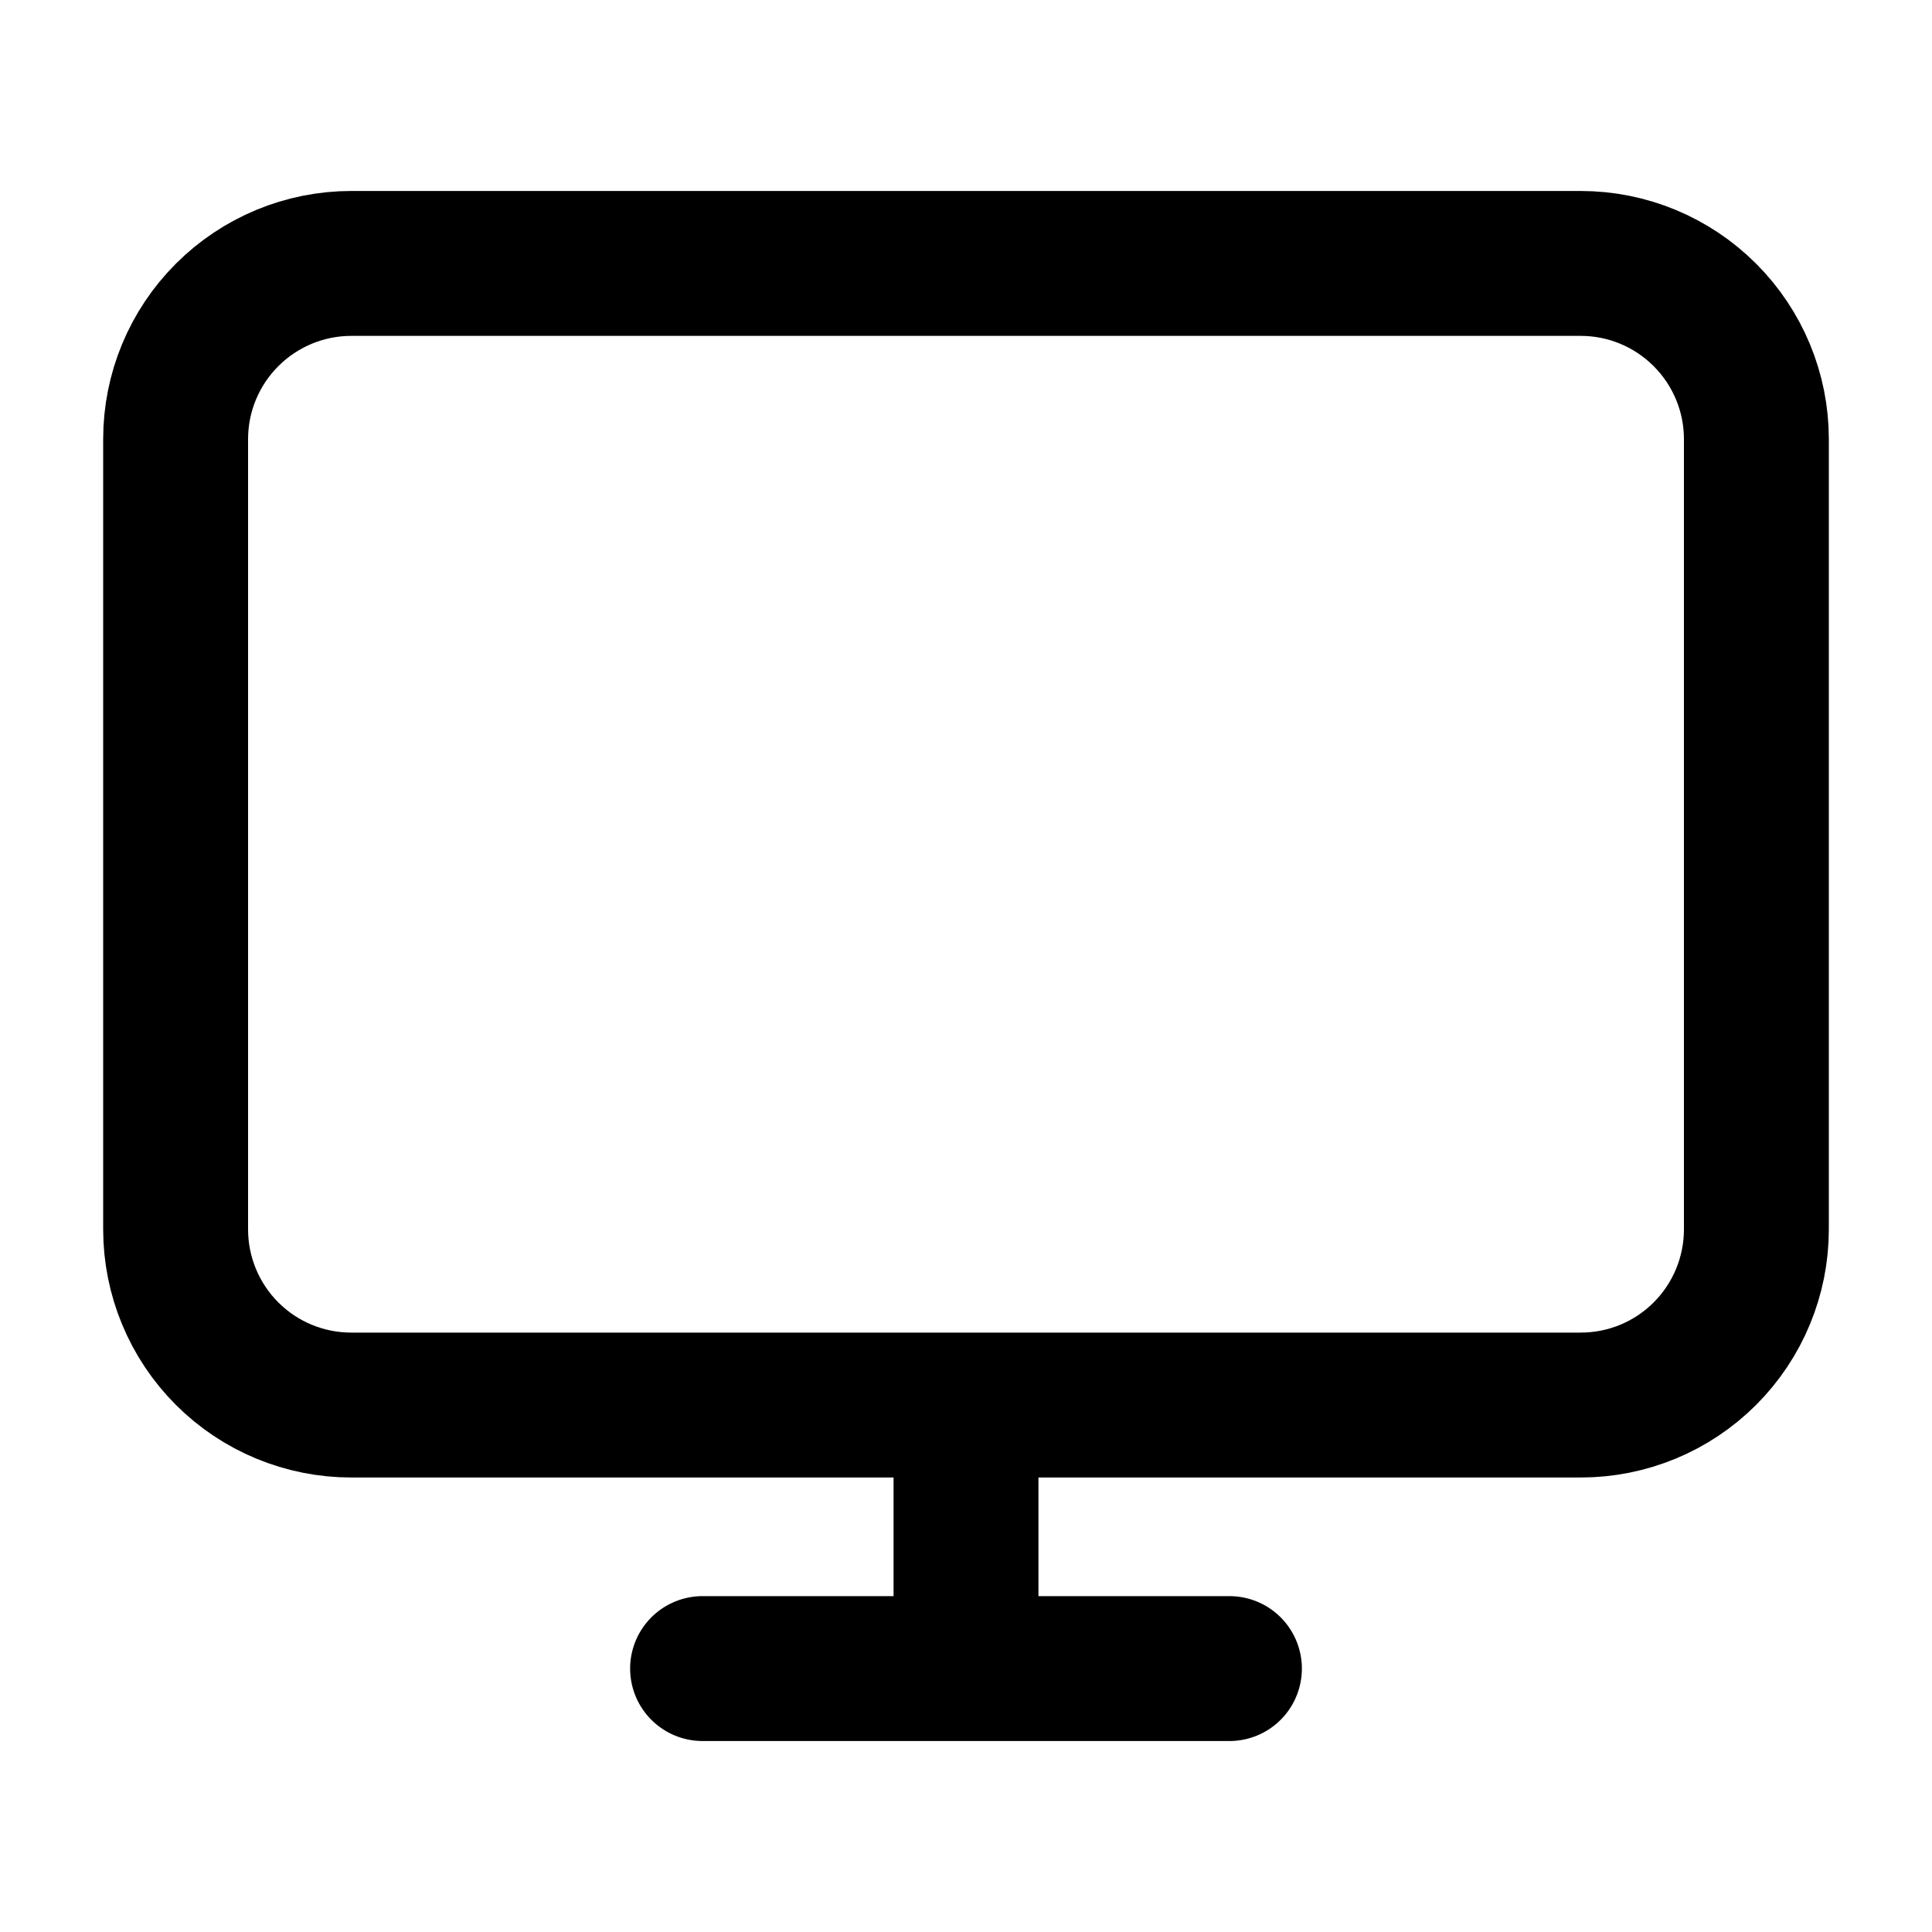
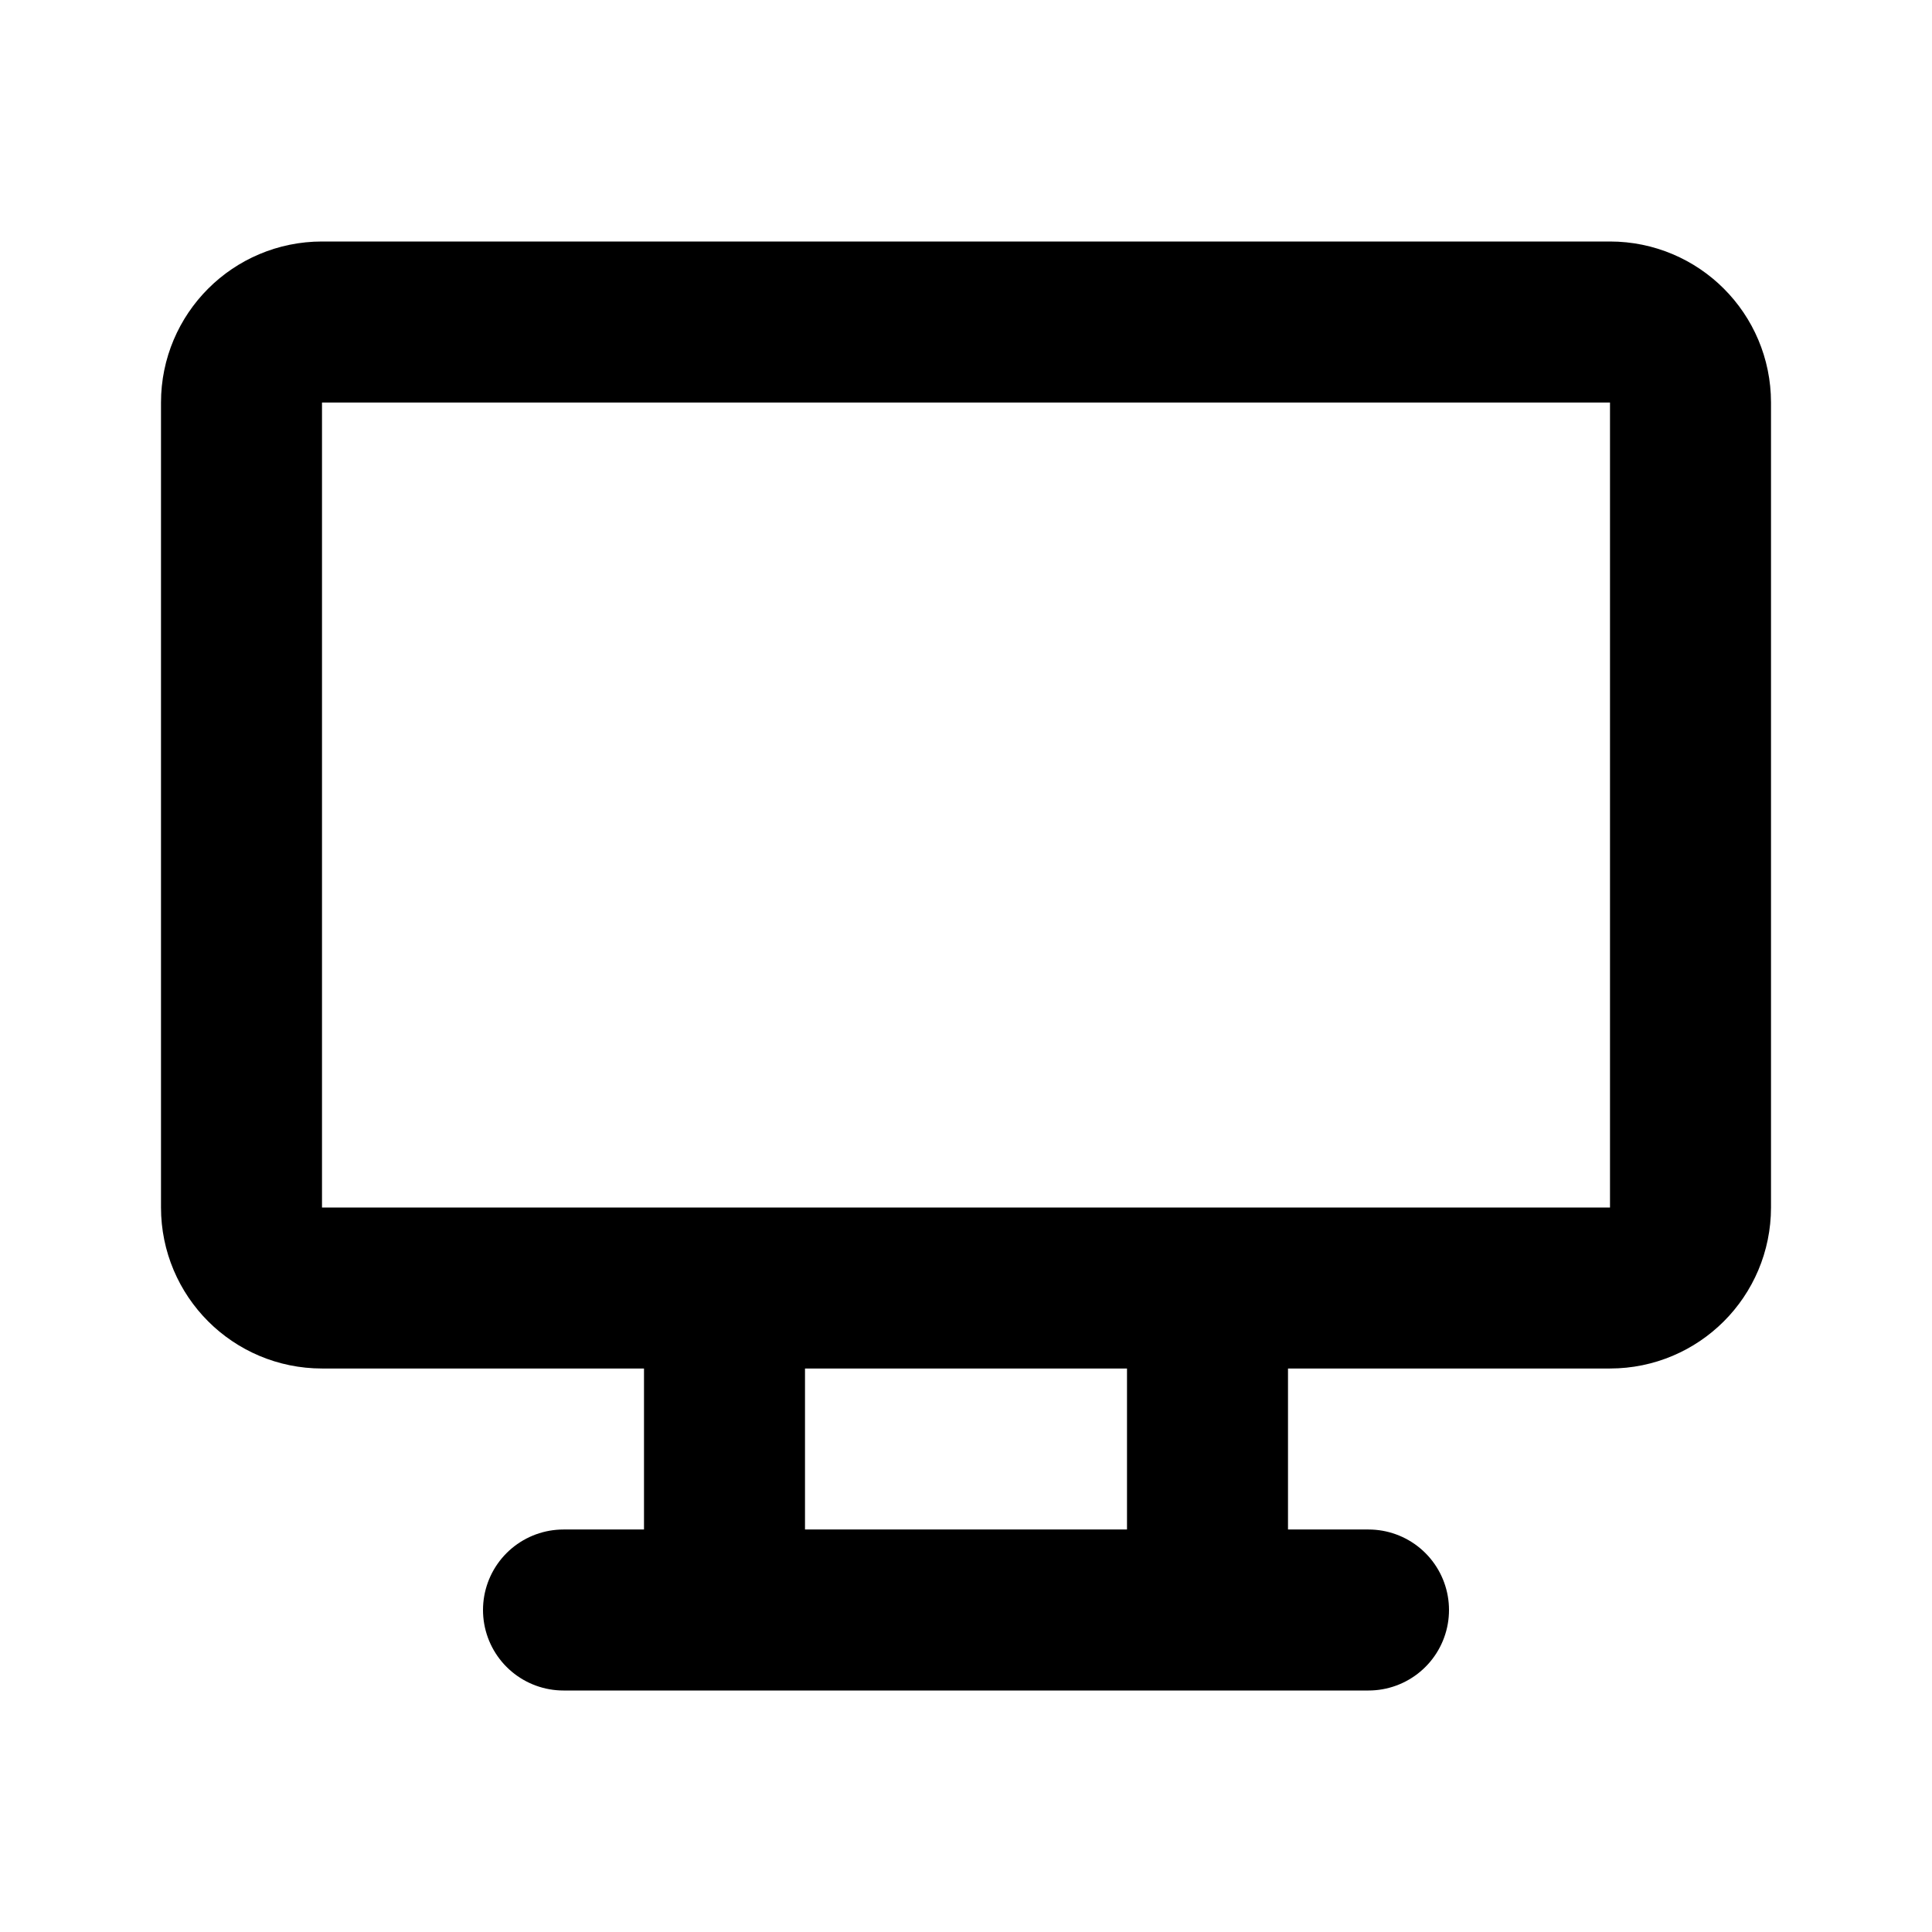
- <svg xmlns="http://www.w3.org/2000/svg" width="20" height="20" viewBox="0 0 20 20" fill="none">
-   <path d="M7.273 17.273H10M10 17.273H12.727M10 17.273V14.545M10 14.545H16.364C16.846 14.545 17.308 14.354 17.649 14.013C17.99 13.672 18.182 13.209 18.182 12.727V4.545C18.182 4.063 17.99 3.601 17.649 3.26C17.308 2.919 16.846 2.727 16.364 2.727H3.636C3.154 2.727 2.692 2.919 2.351 3.26C2.01 3.601 1.818 4.063 1.818 4.545V12.727C1.818 13.209 2.01 13.672 2.351 14.013C2.692 14.354 3.154 14.545 3.636 14.545H10Z" stroke="black" stroke-width="1.5" stroke-linecap="round" stroke-linejoin="round" />
+ <svg xmlns="http://www.w3.org/2000/svg" viewBox="0 0 24 24" width="24" height="24">
+   <path fill="none" stroke="currentColor" stroke-linecap="round" stroke-linejoin="round" stroke-width="2" d="M3 5a1 1 0 0 1 1-1h16a1 1 0 0 1 1 1v10a1 1 0 0 1-1 1H4a1 1 0 0 1-1-1zm4 15h10m-8-4v4m6-4v4" />
</svg>
